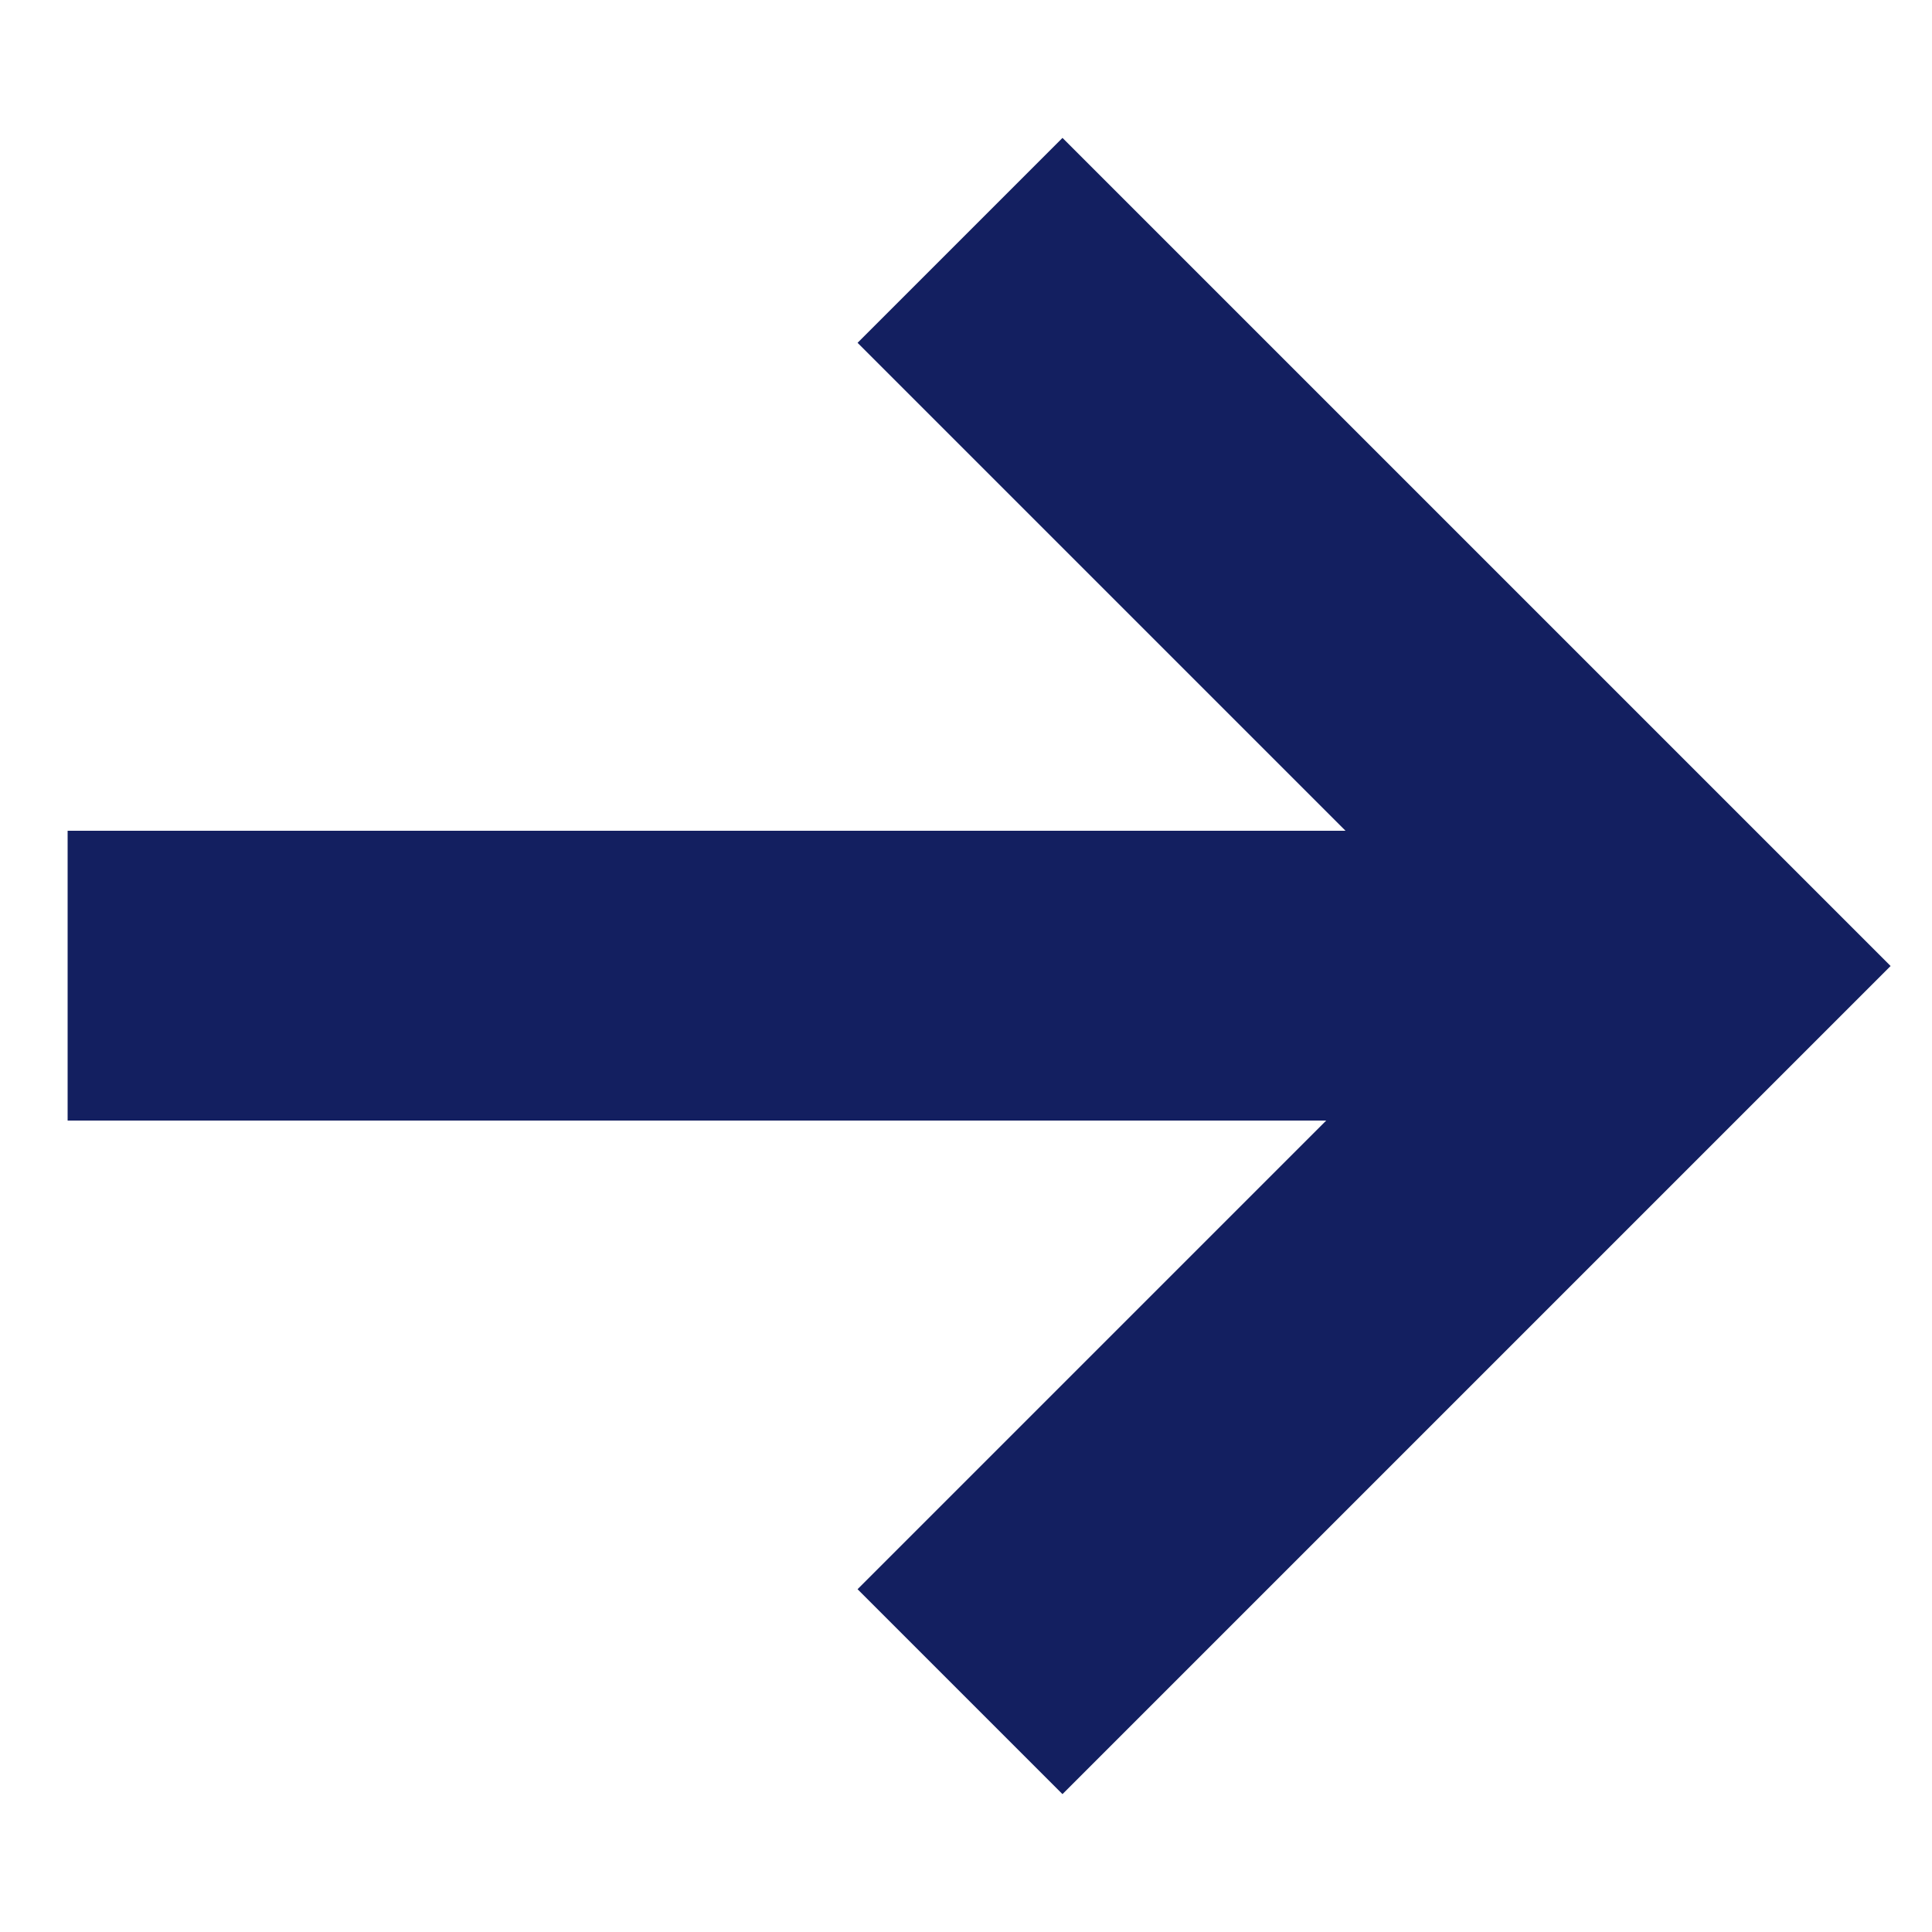
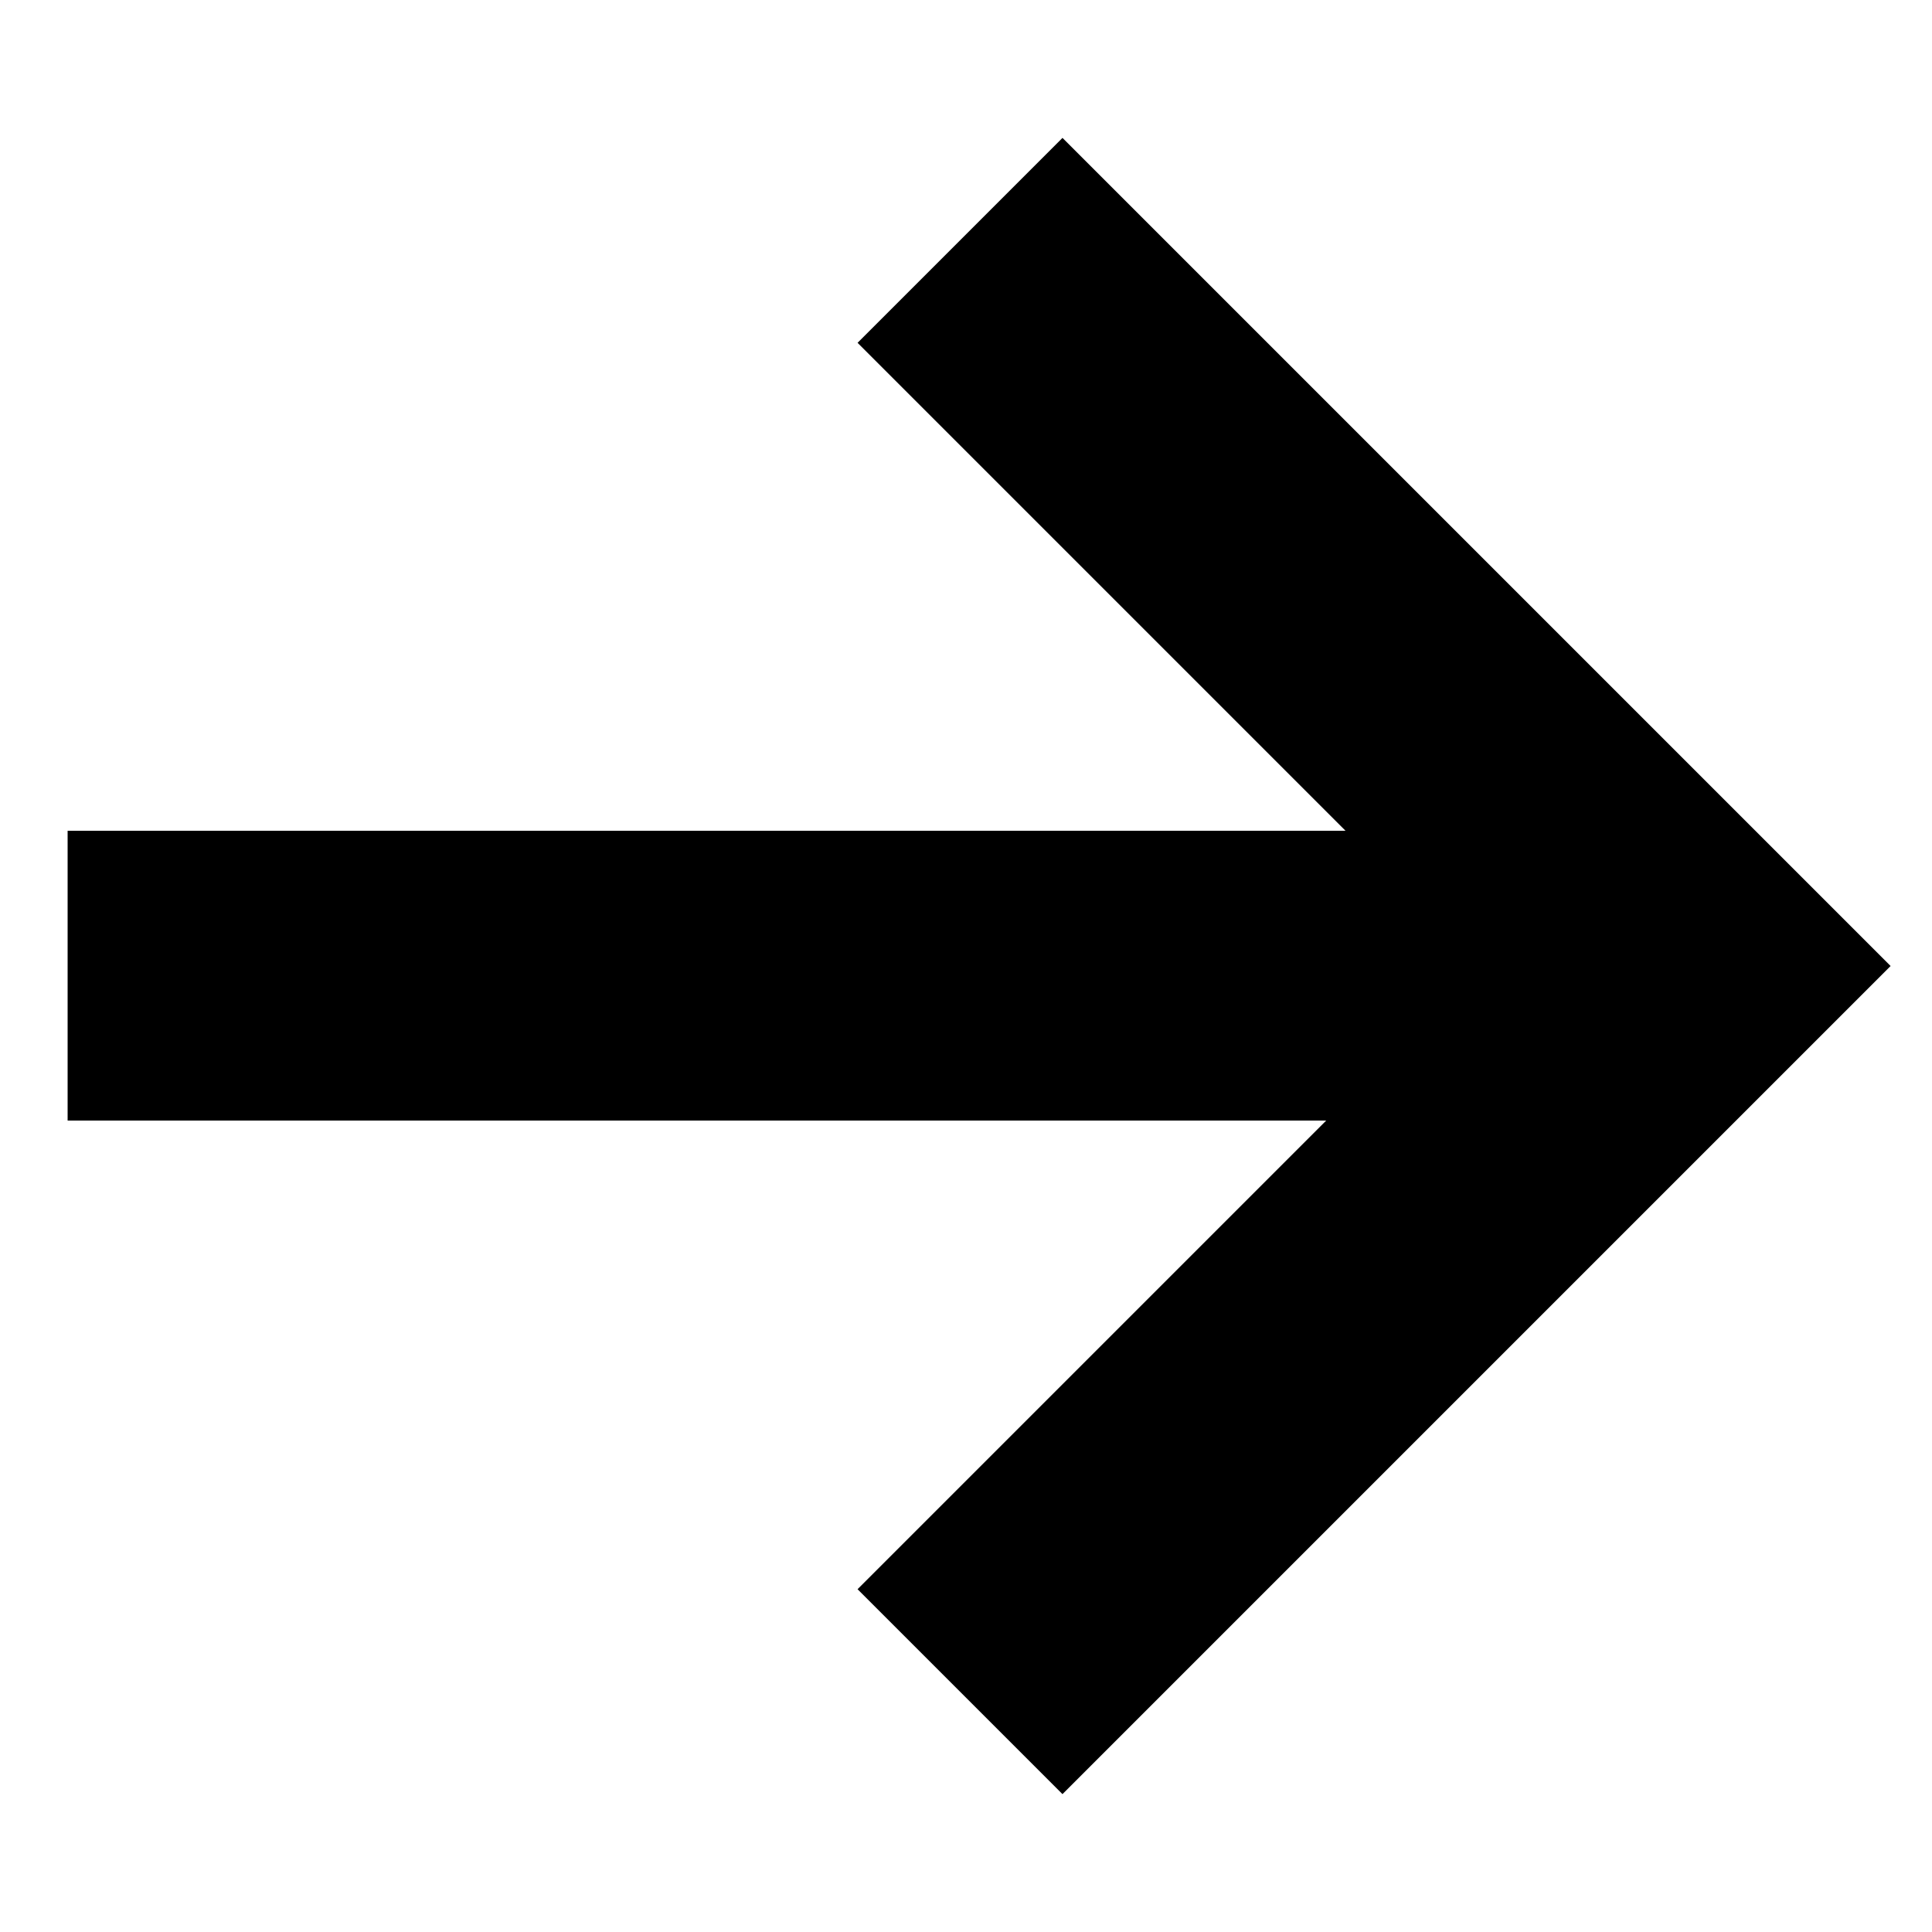
<svg xmlns="http://www.w3.org/2000/svg" width="200" height="200" viewBox="0 0 200 200" fill="none">
-   <path d="M99.381 24.881L174.501 100.001L99.381 175.121" stroke="#131F60" stroke-width="30" />
-   <path d="M171 101L7 101" stroke="#131F60" stroke-width="30" />
+   <path d="M99.381 24.881L174.501 100.001L99.381 175.121" stroke="black" stroke-width="30" />
+   <path d="M171 101L7 101" stroke="black" stroke-width="30" />
</svg>
